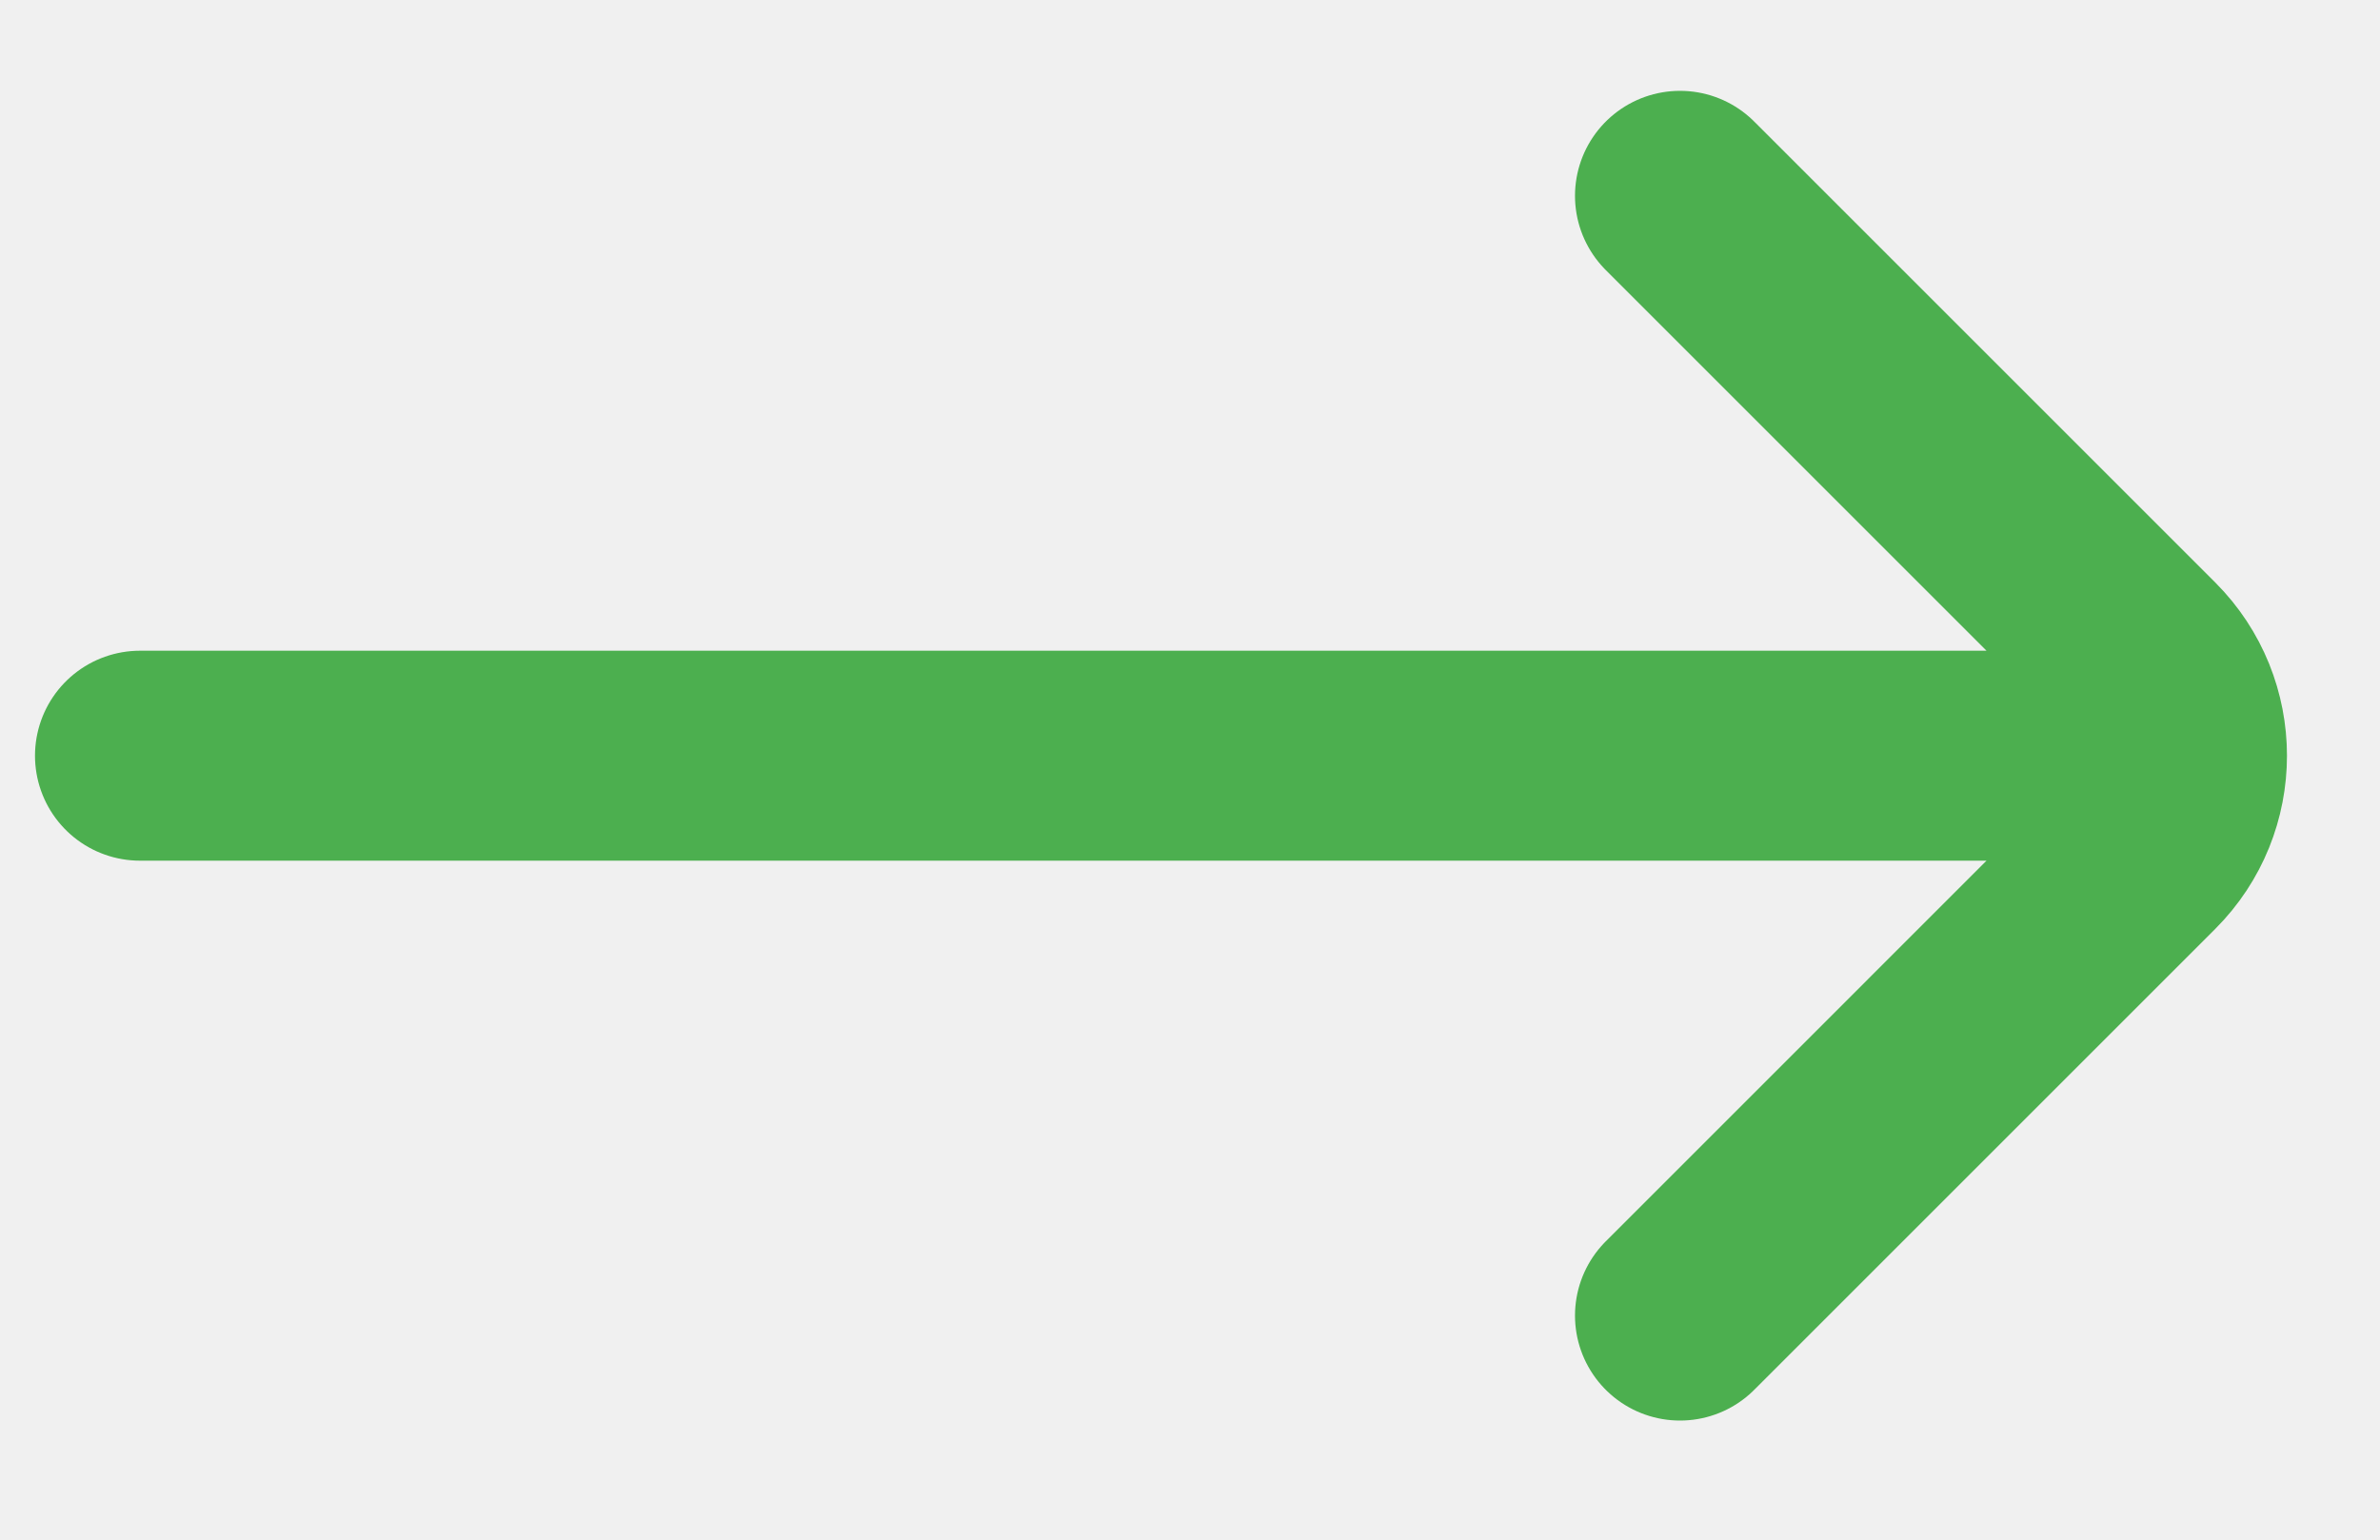
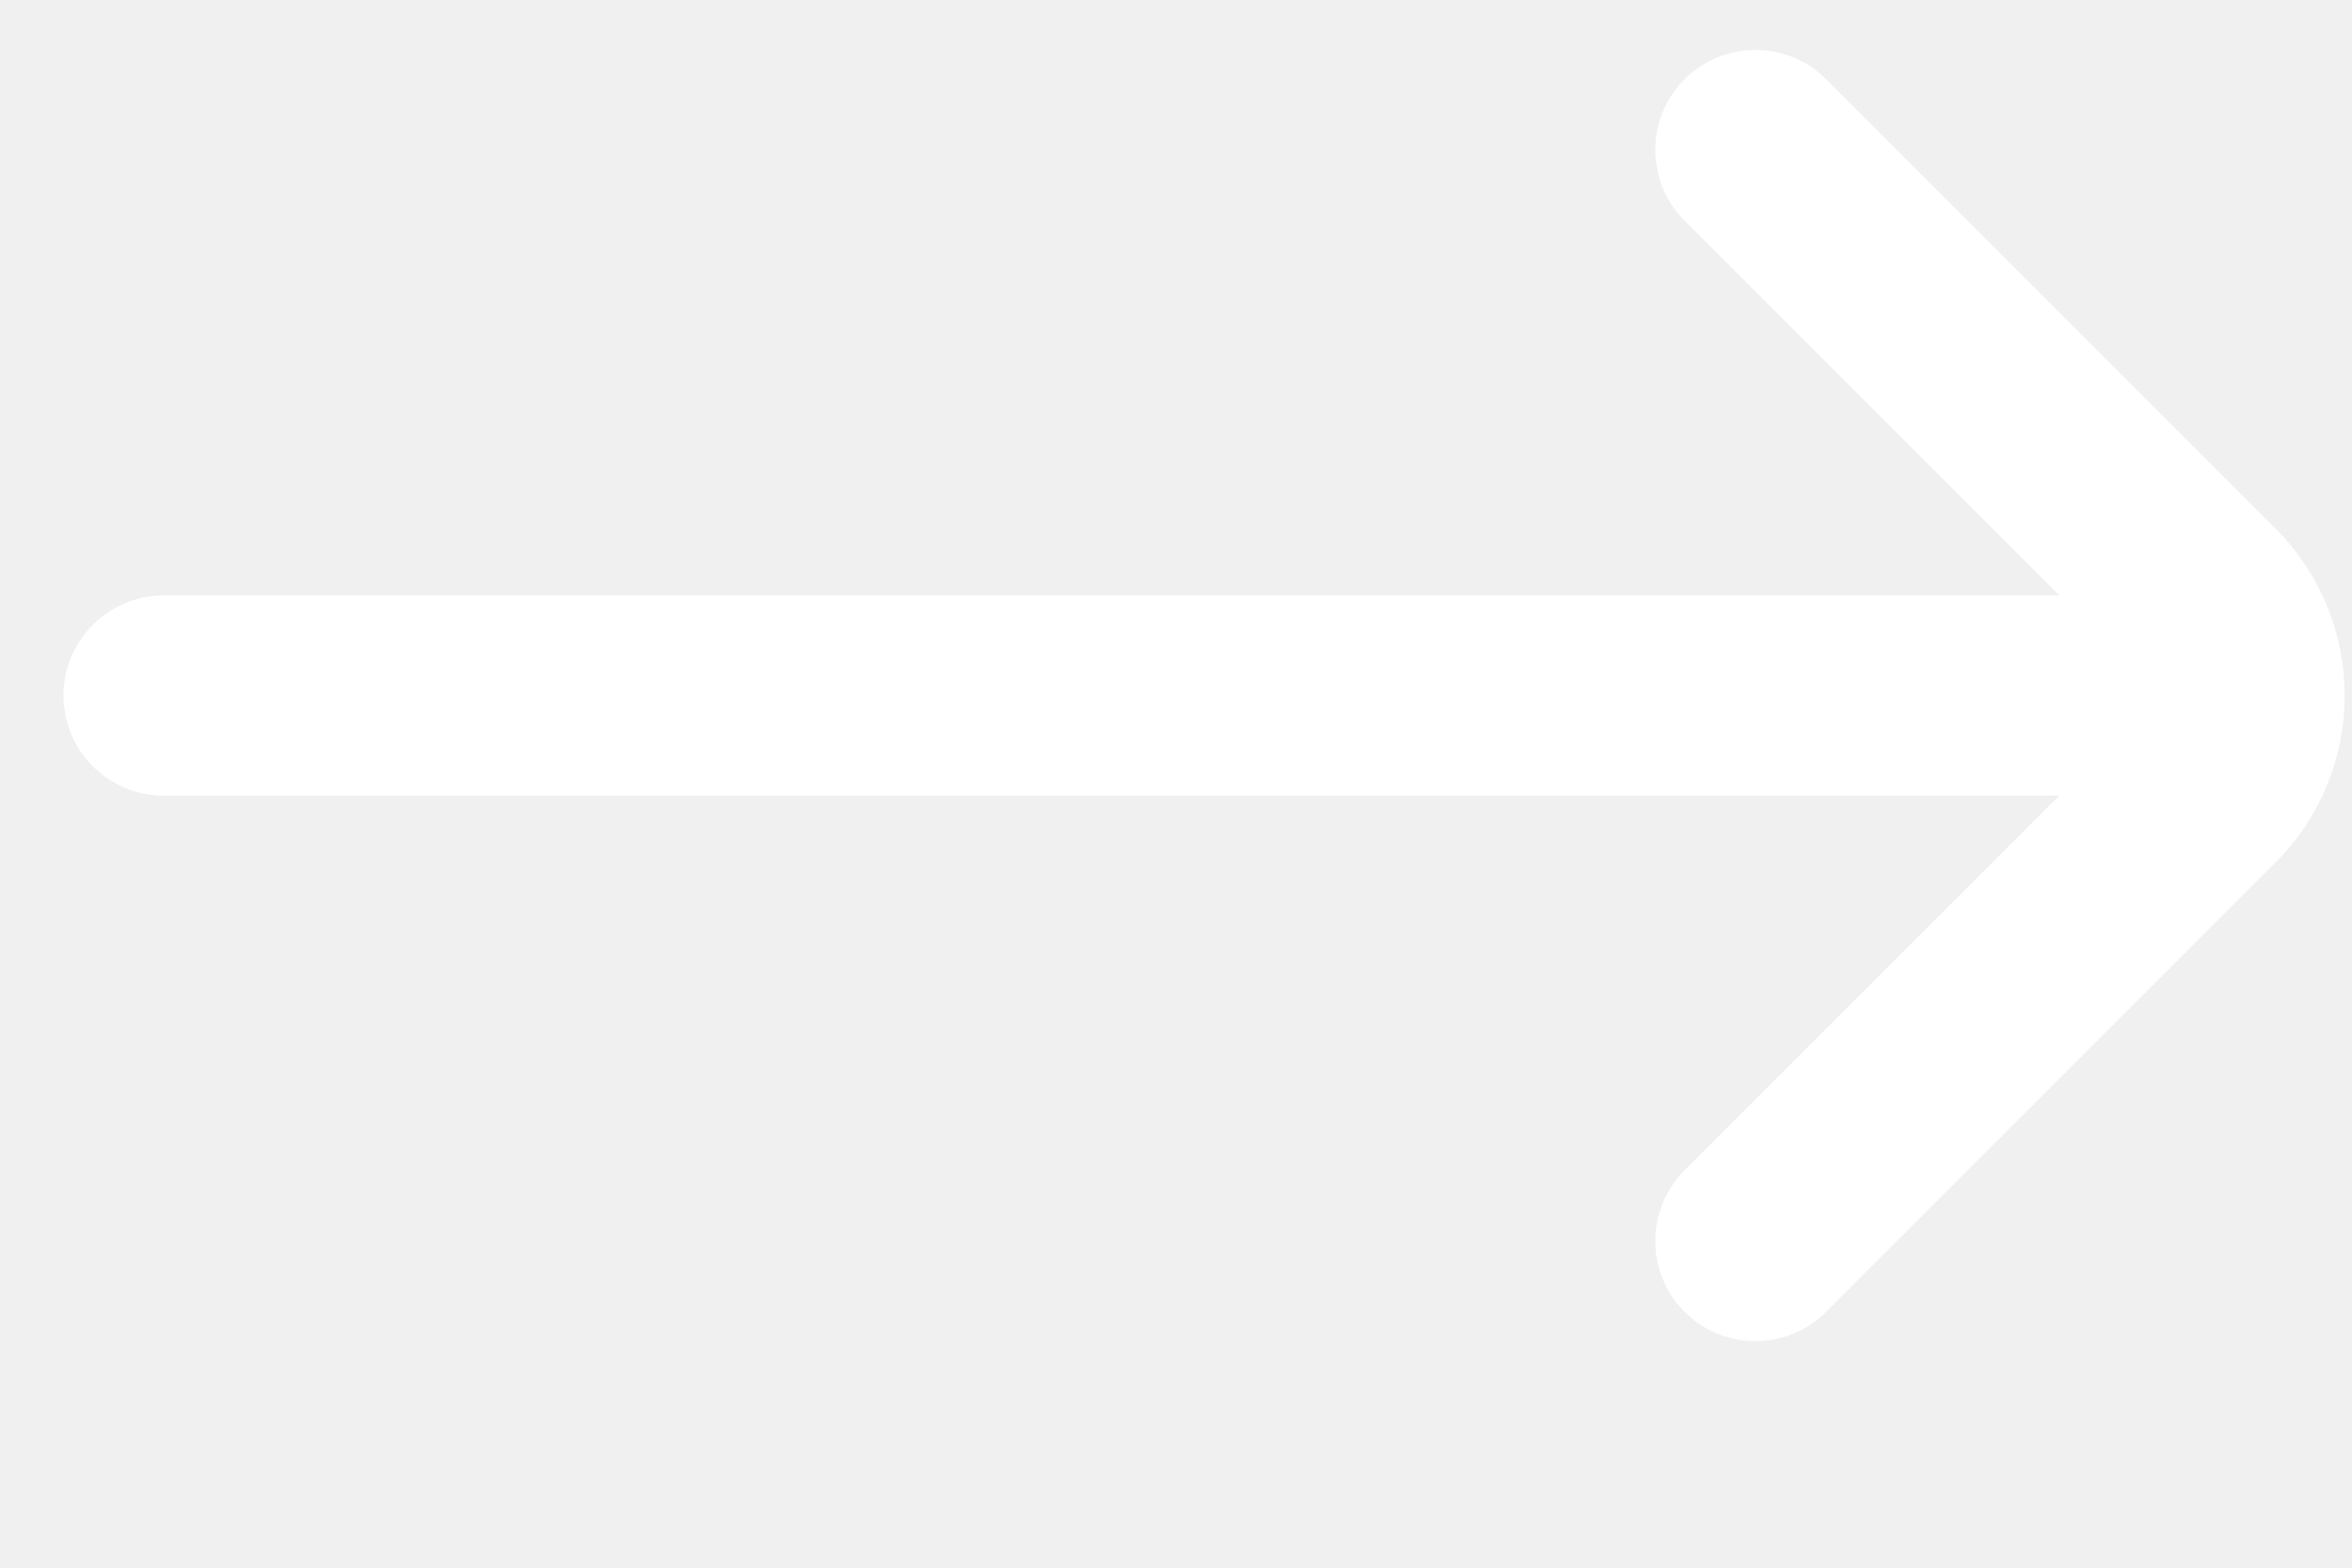
- <svg xmlns="http://www.w3.org/2000/svg" width="17" height="11" viewBox="0 0 17 11" fill="none">
-   <path d="M12 9.399L15.293 6.106C15.683 5.716 15.683 5.082 15.293 4.692L12 1.399M15 5.399L1 5.399" stroke="#4CAF4F" stroke-width="1.5" stroke-linecap="round" />
+ <svg xmlns="http://www.w3.org/2000/svg" width="9" height="6" viewBox="0 0 9 6" fill="none">
+   <path d="M6.717 4.75L8.436 3.031C8.64 2.827 8.64 2.497 8.436 2.293L6.717 0.574M8.283 2.662L0.626 2.662" stroke="white" stroke-width="0.766" stroke-linecap="round" />
</svg>
